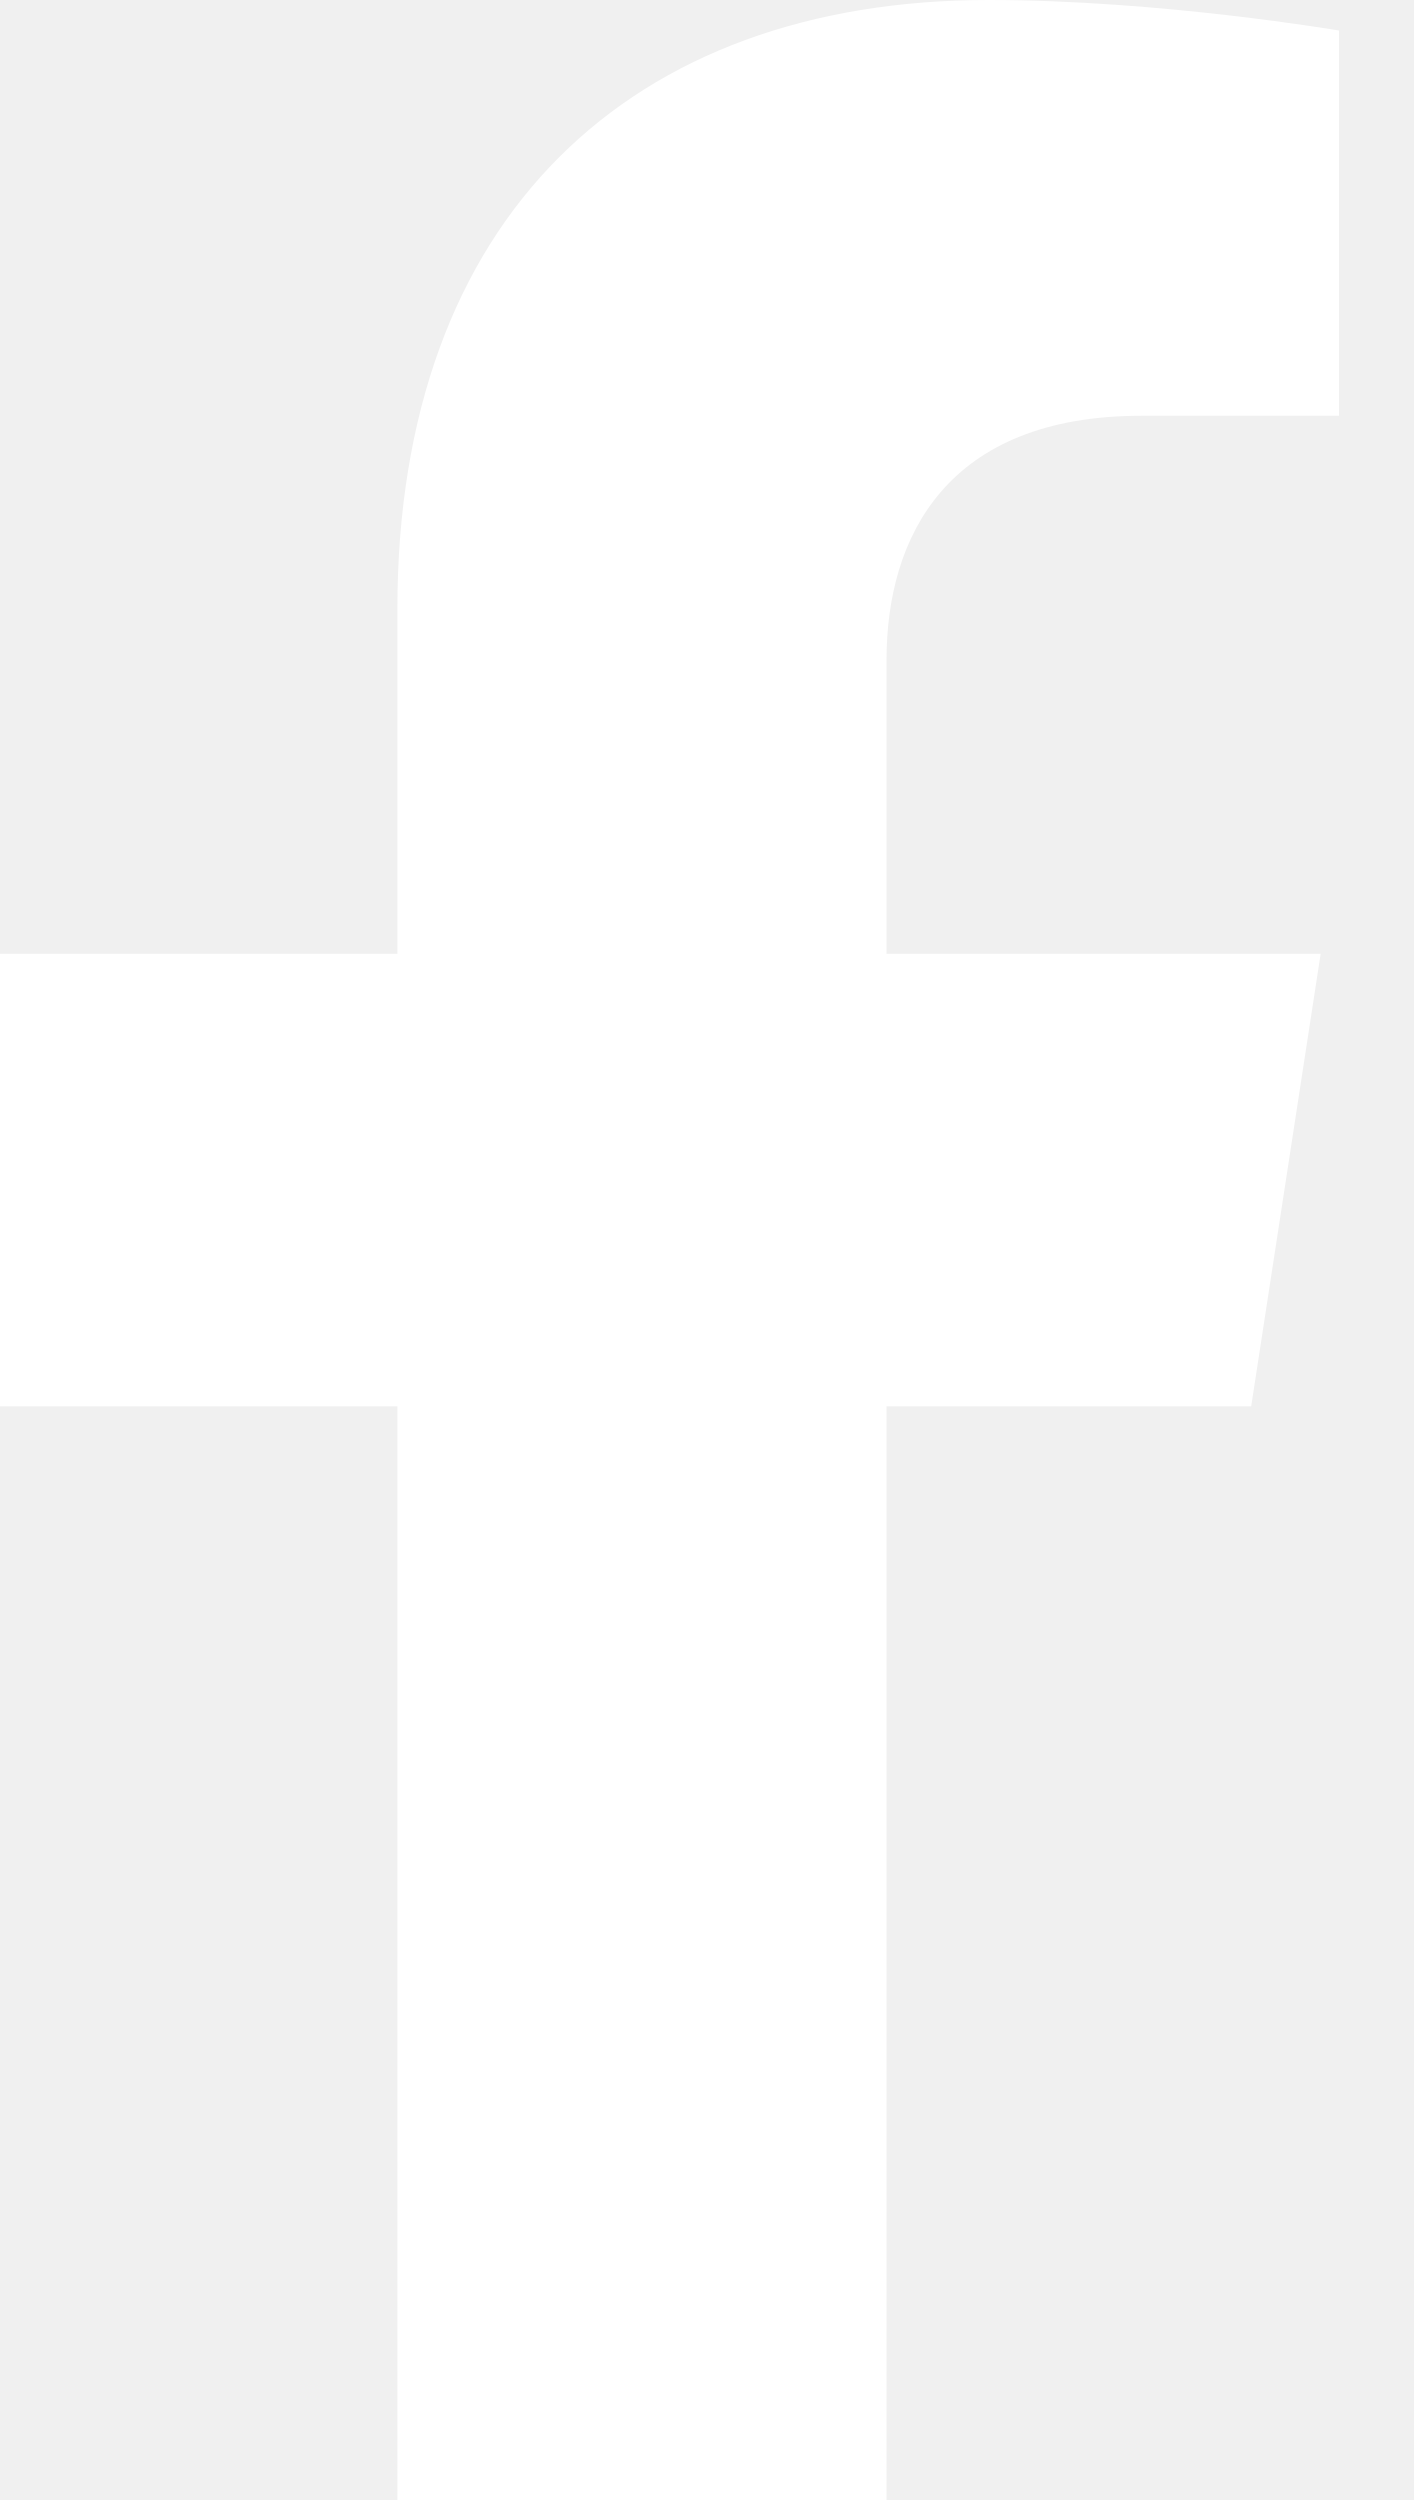
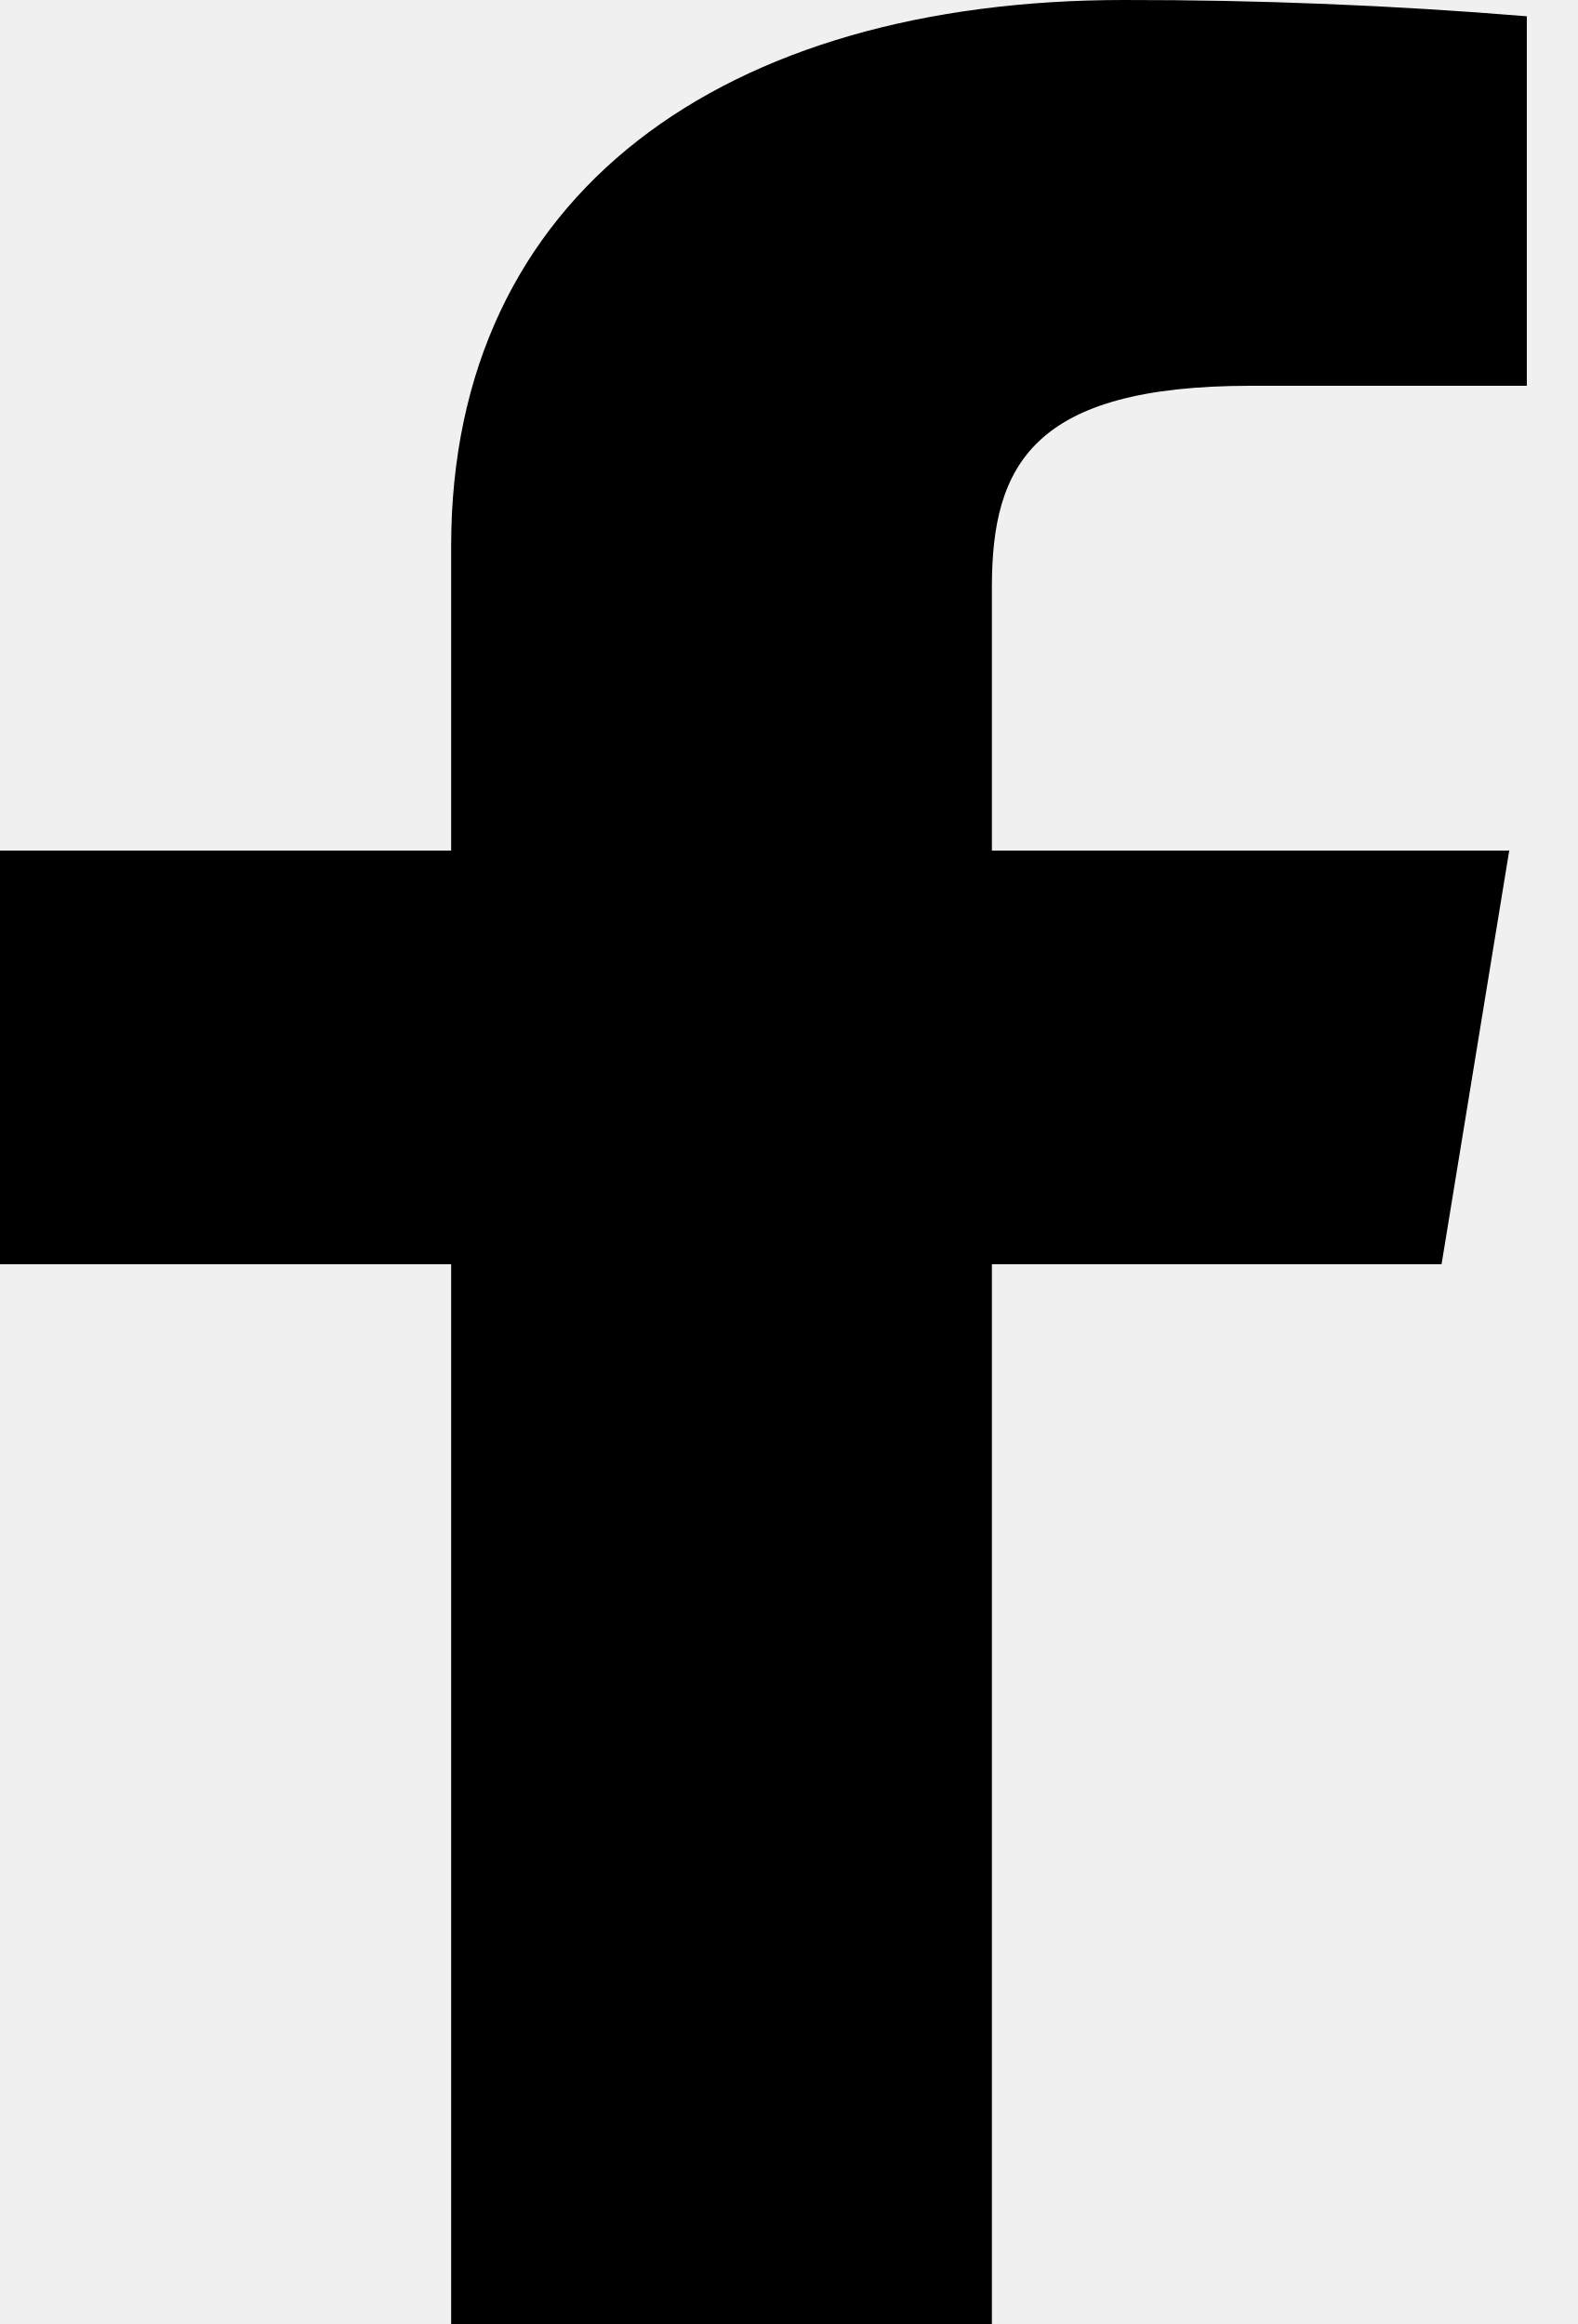
- <svg xmlns="http://www.w3.org/2000/svg" width="13" height="23" viewBox="0 0 13 23" fill="none">
-   <path d="M11.511 12.938L12.15 8.775H8.156V6.074C8.156 4.935 8.714 3.825 10.503 3.825H12.319V0.281C12.319 0.281 10.671 0 9.095 0C5.806 0 3.656 1.994 3.656 5.603V8.775H0V12.938H3.656V23H8.156V12.938H11.511Z" fill="white" />
+ <svg xmlns="http://www.w3.org/2000/svg" width="19" height="28" viewBox="0 0 19 28" fill="none">
+   <path d="M15.062 4.648H18.39V0.196C16.779 0.064 15.16 -0.002 13.54 4.18097e-05C8.726 4.18097e-05 5.434 2.324 5.434 6.58V10.248H0V15.232H5.434V28H11.947V15.232H17.363L18.178 10.248H11.947V7.07C11.947 5.6 12.443 4.648 15.062 4.648Z" fill="black" />
</svg>
